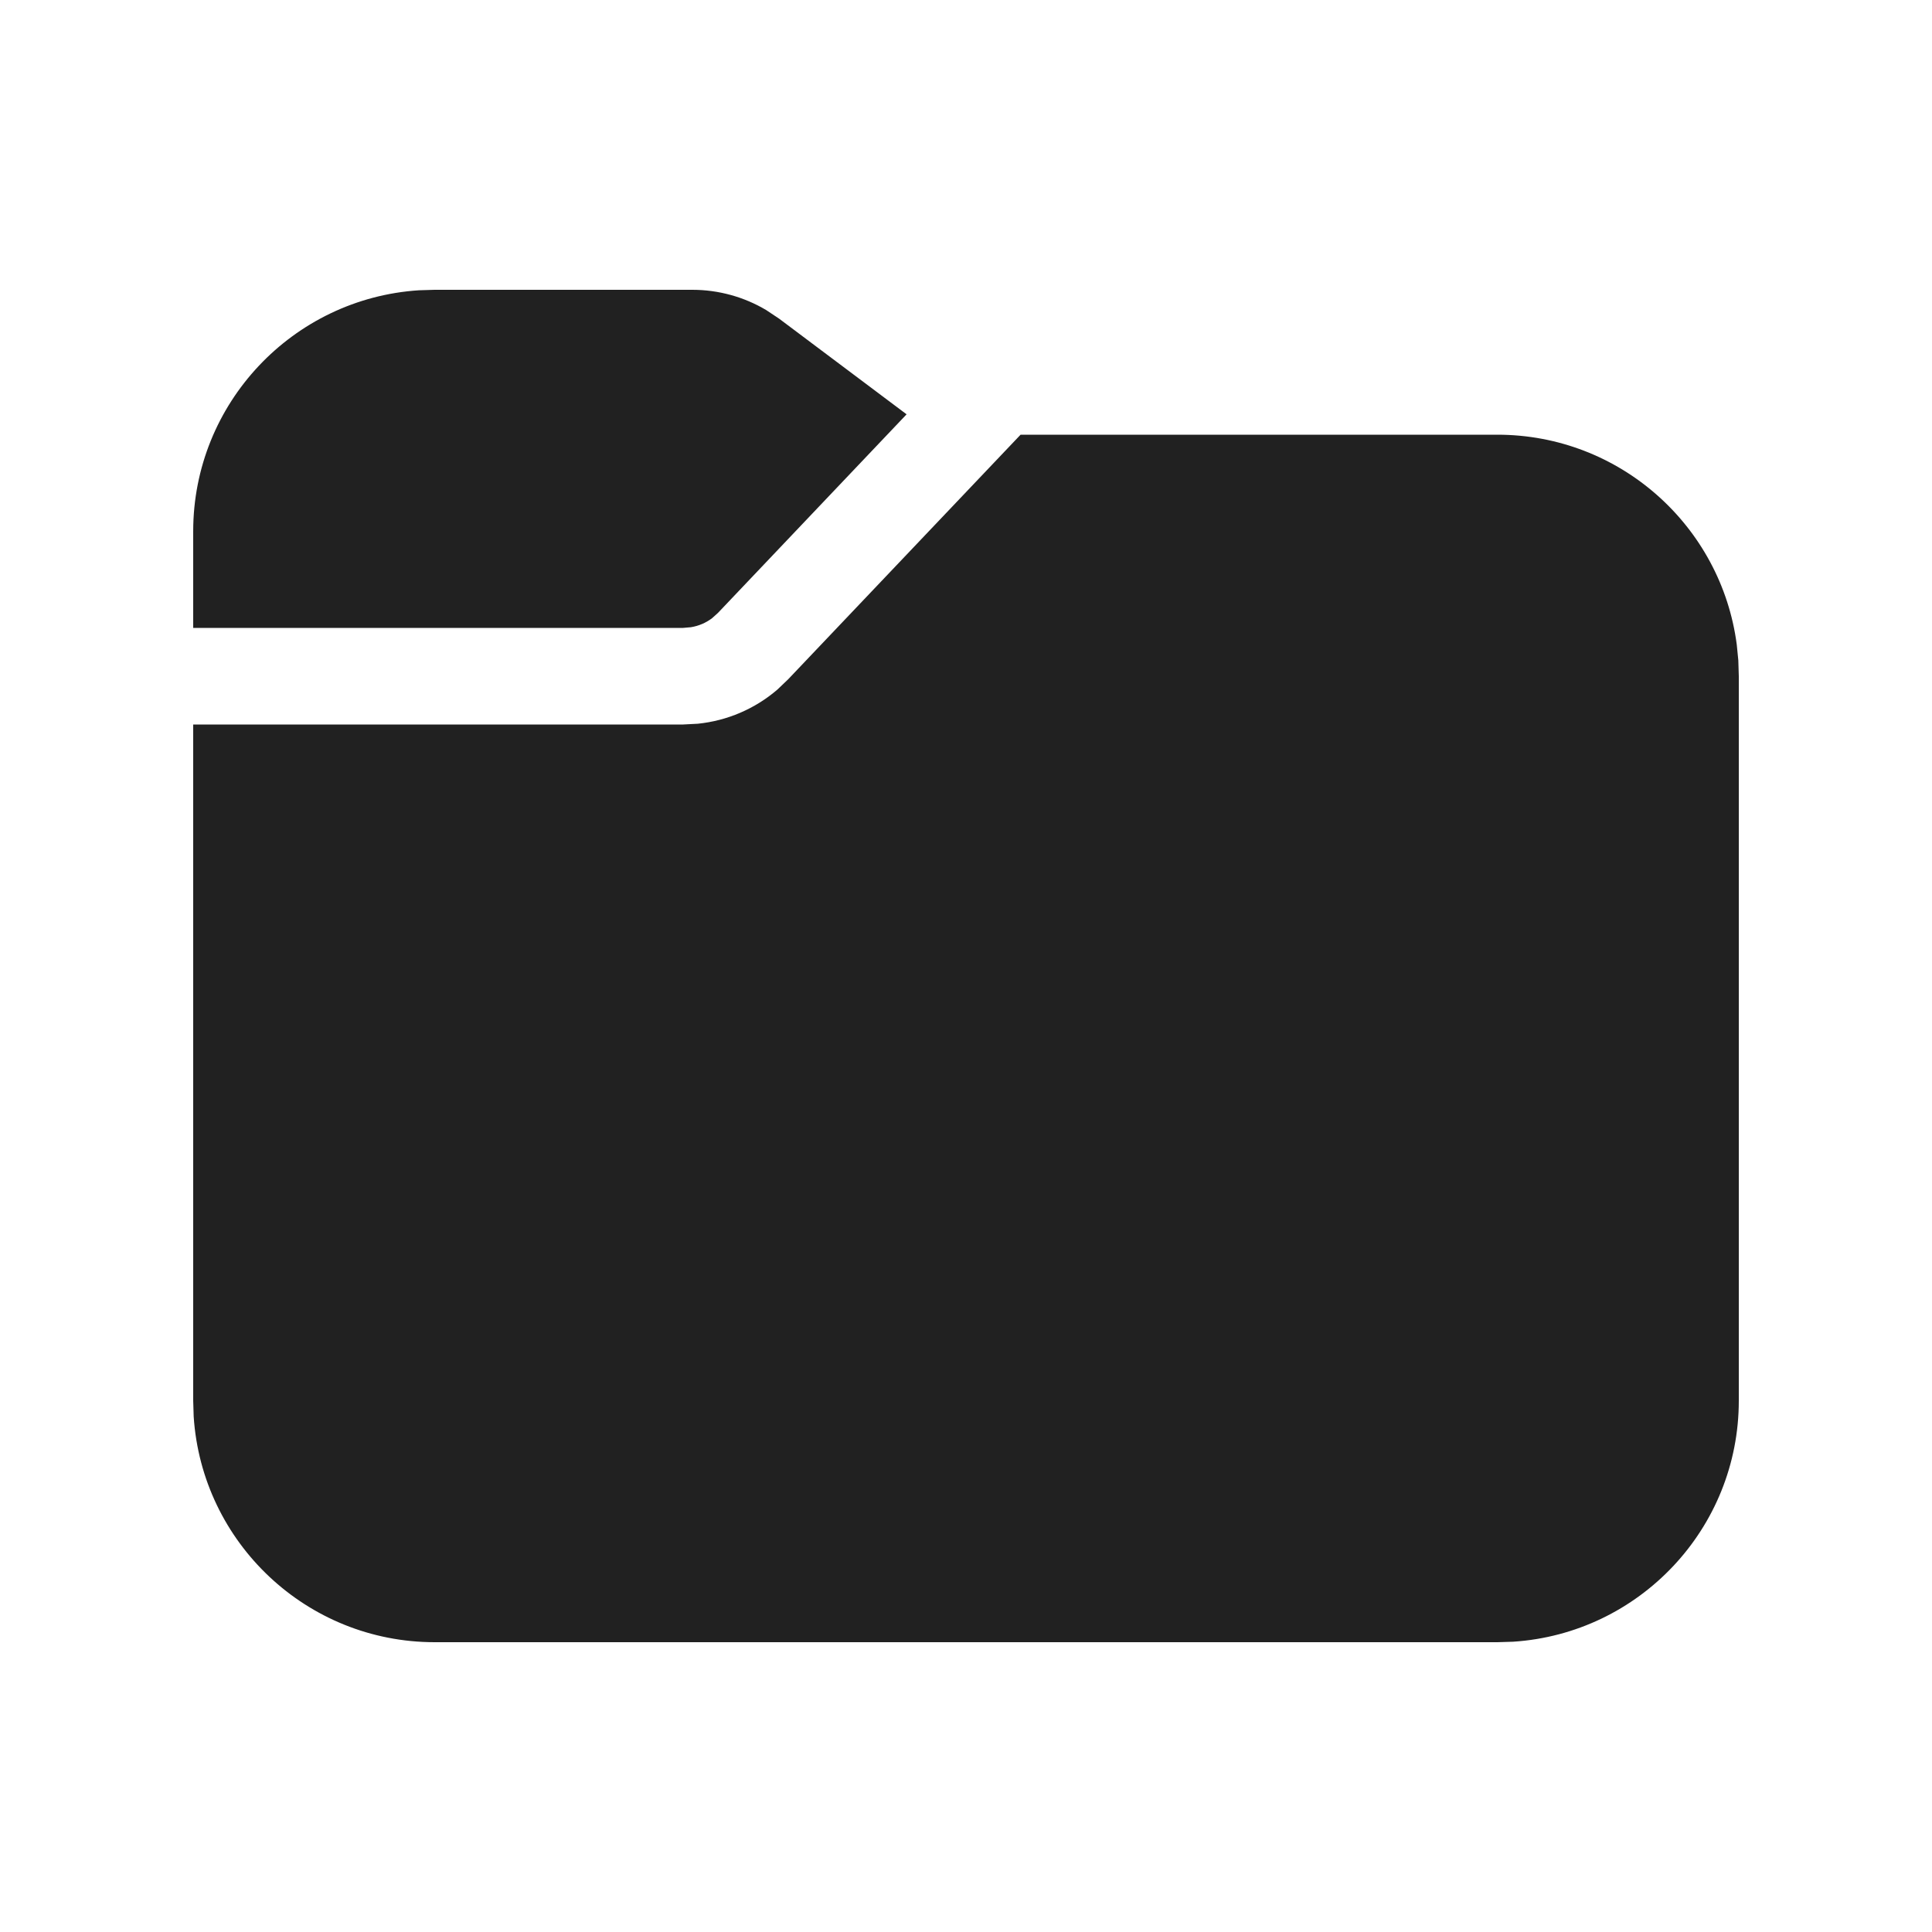
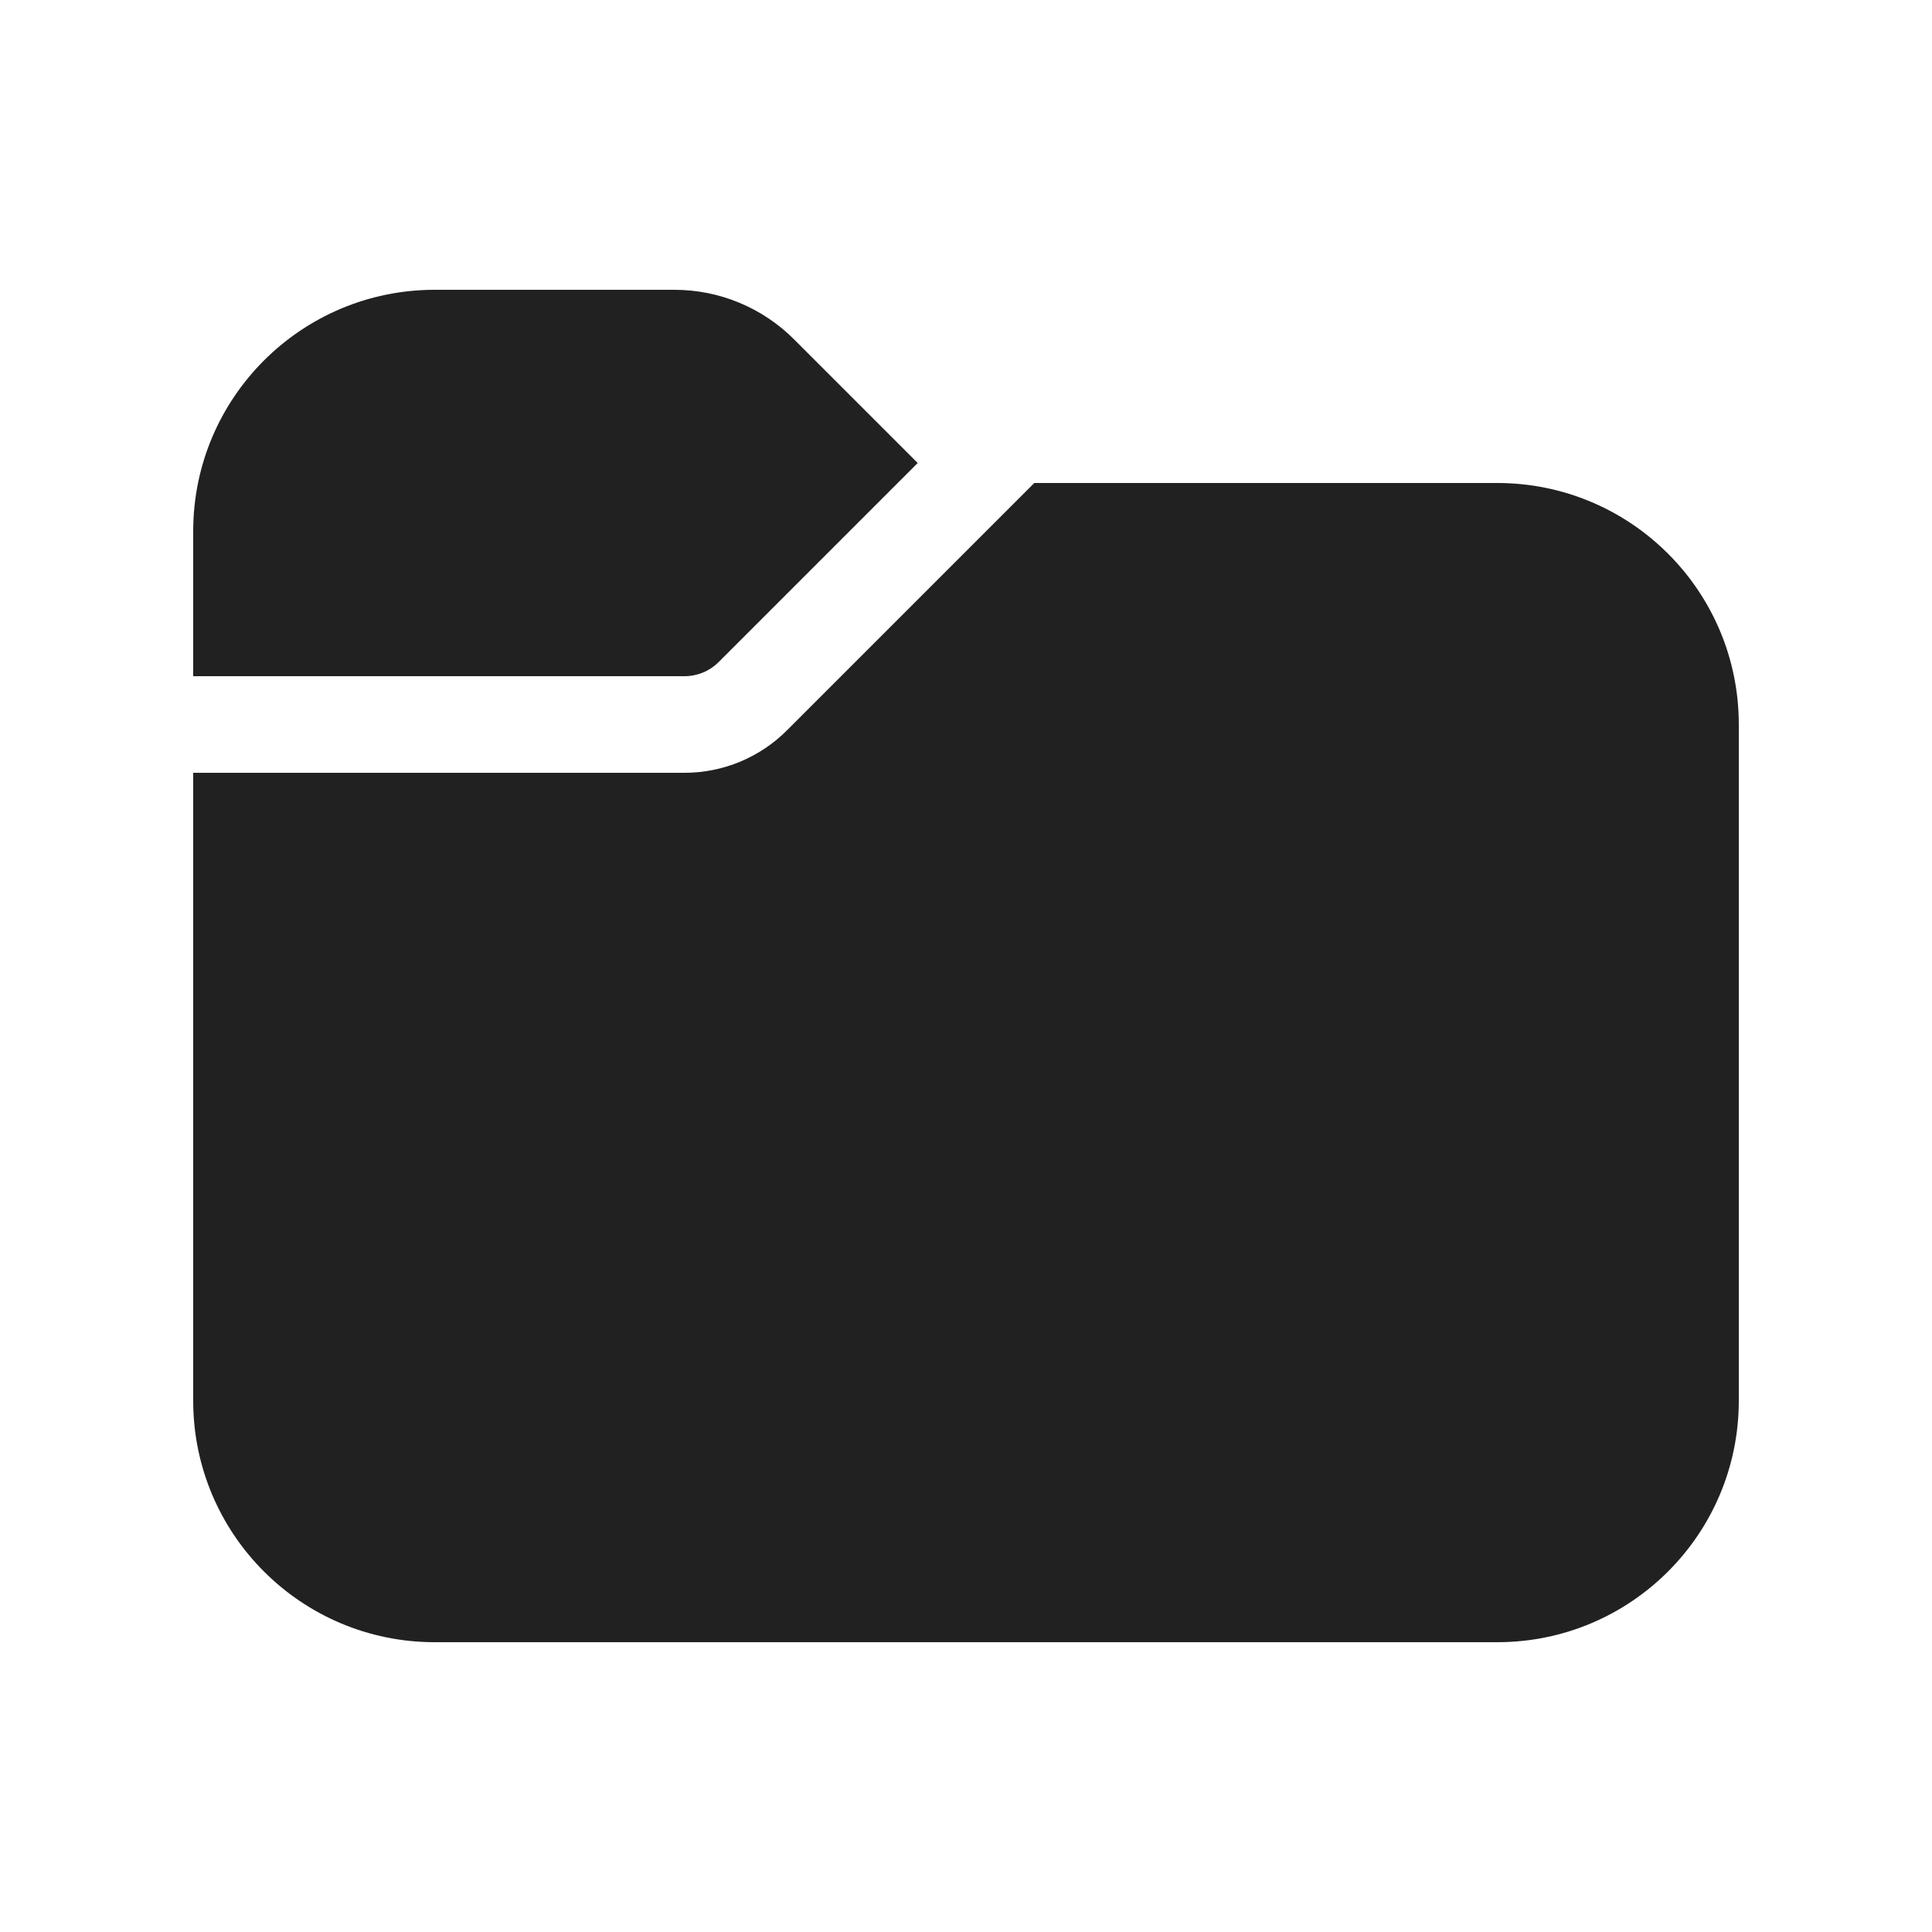
<svg xmlns="http://www.w3.org/2000/svg" width="20" height="20" viewBox="0 0 20 20" fill="none">
-   <path d="M10.565 4.5H15.5C16.77 4.5 17.819 5.447 17.979 6.674L17.995 6.836L18 7V14.5C18 15.825 16.968 16.91 15.664 16.995L15.5 17H4.5C3.175 17 2.09 15.969 2.005 14.664L2 14.5V7.5H7.071L7.224 7.492C7.528 7.461 7.815 7.338 8.047 7.139L8.158 7.033L10.565 4.5ZM7.167 3C7.437 3 7.702 3.073 7.932 3.21L8.067 3.3L9.385 4.289L7.433 6.344L7.372 6.399C7.308 6.448 7.232 6.48 7.152 6.493L7.071 6.5H2V5.5C2 4.175 3.032 3.09 4.336 3.005L4.5 3H7.167Z" fill="#212121" />
+   <path d="M2 5.5C2 4.119 3.119 3 4.5 3H6.982C7.446 3 7.891 3.184 8.22 3.513L9.5 4.793L7.439 6.854C7.346 6.947 7.218 7 7.086 7H2V5.5ZM2 8V14.5C2 15.881 3.119 17 4.5 17H15.5C16.881 17 18 15.881 18 14.5V7.5C18 6.119 16.881 5 15.5 5H10.707L8.146 7.561C7.865 7.842 7.484 8 7.086 8H2Z" fill="#212121" />
</svg>
